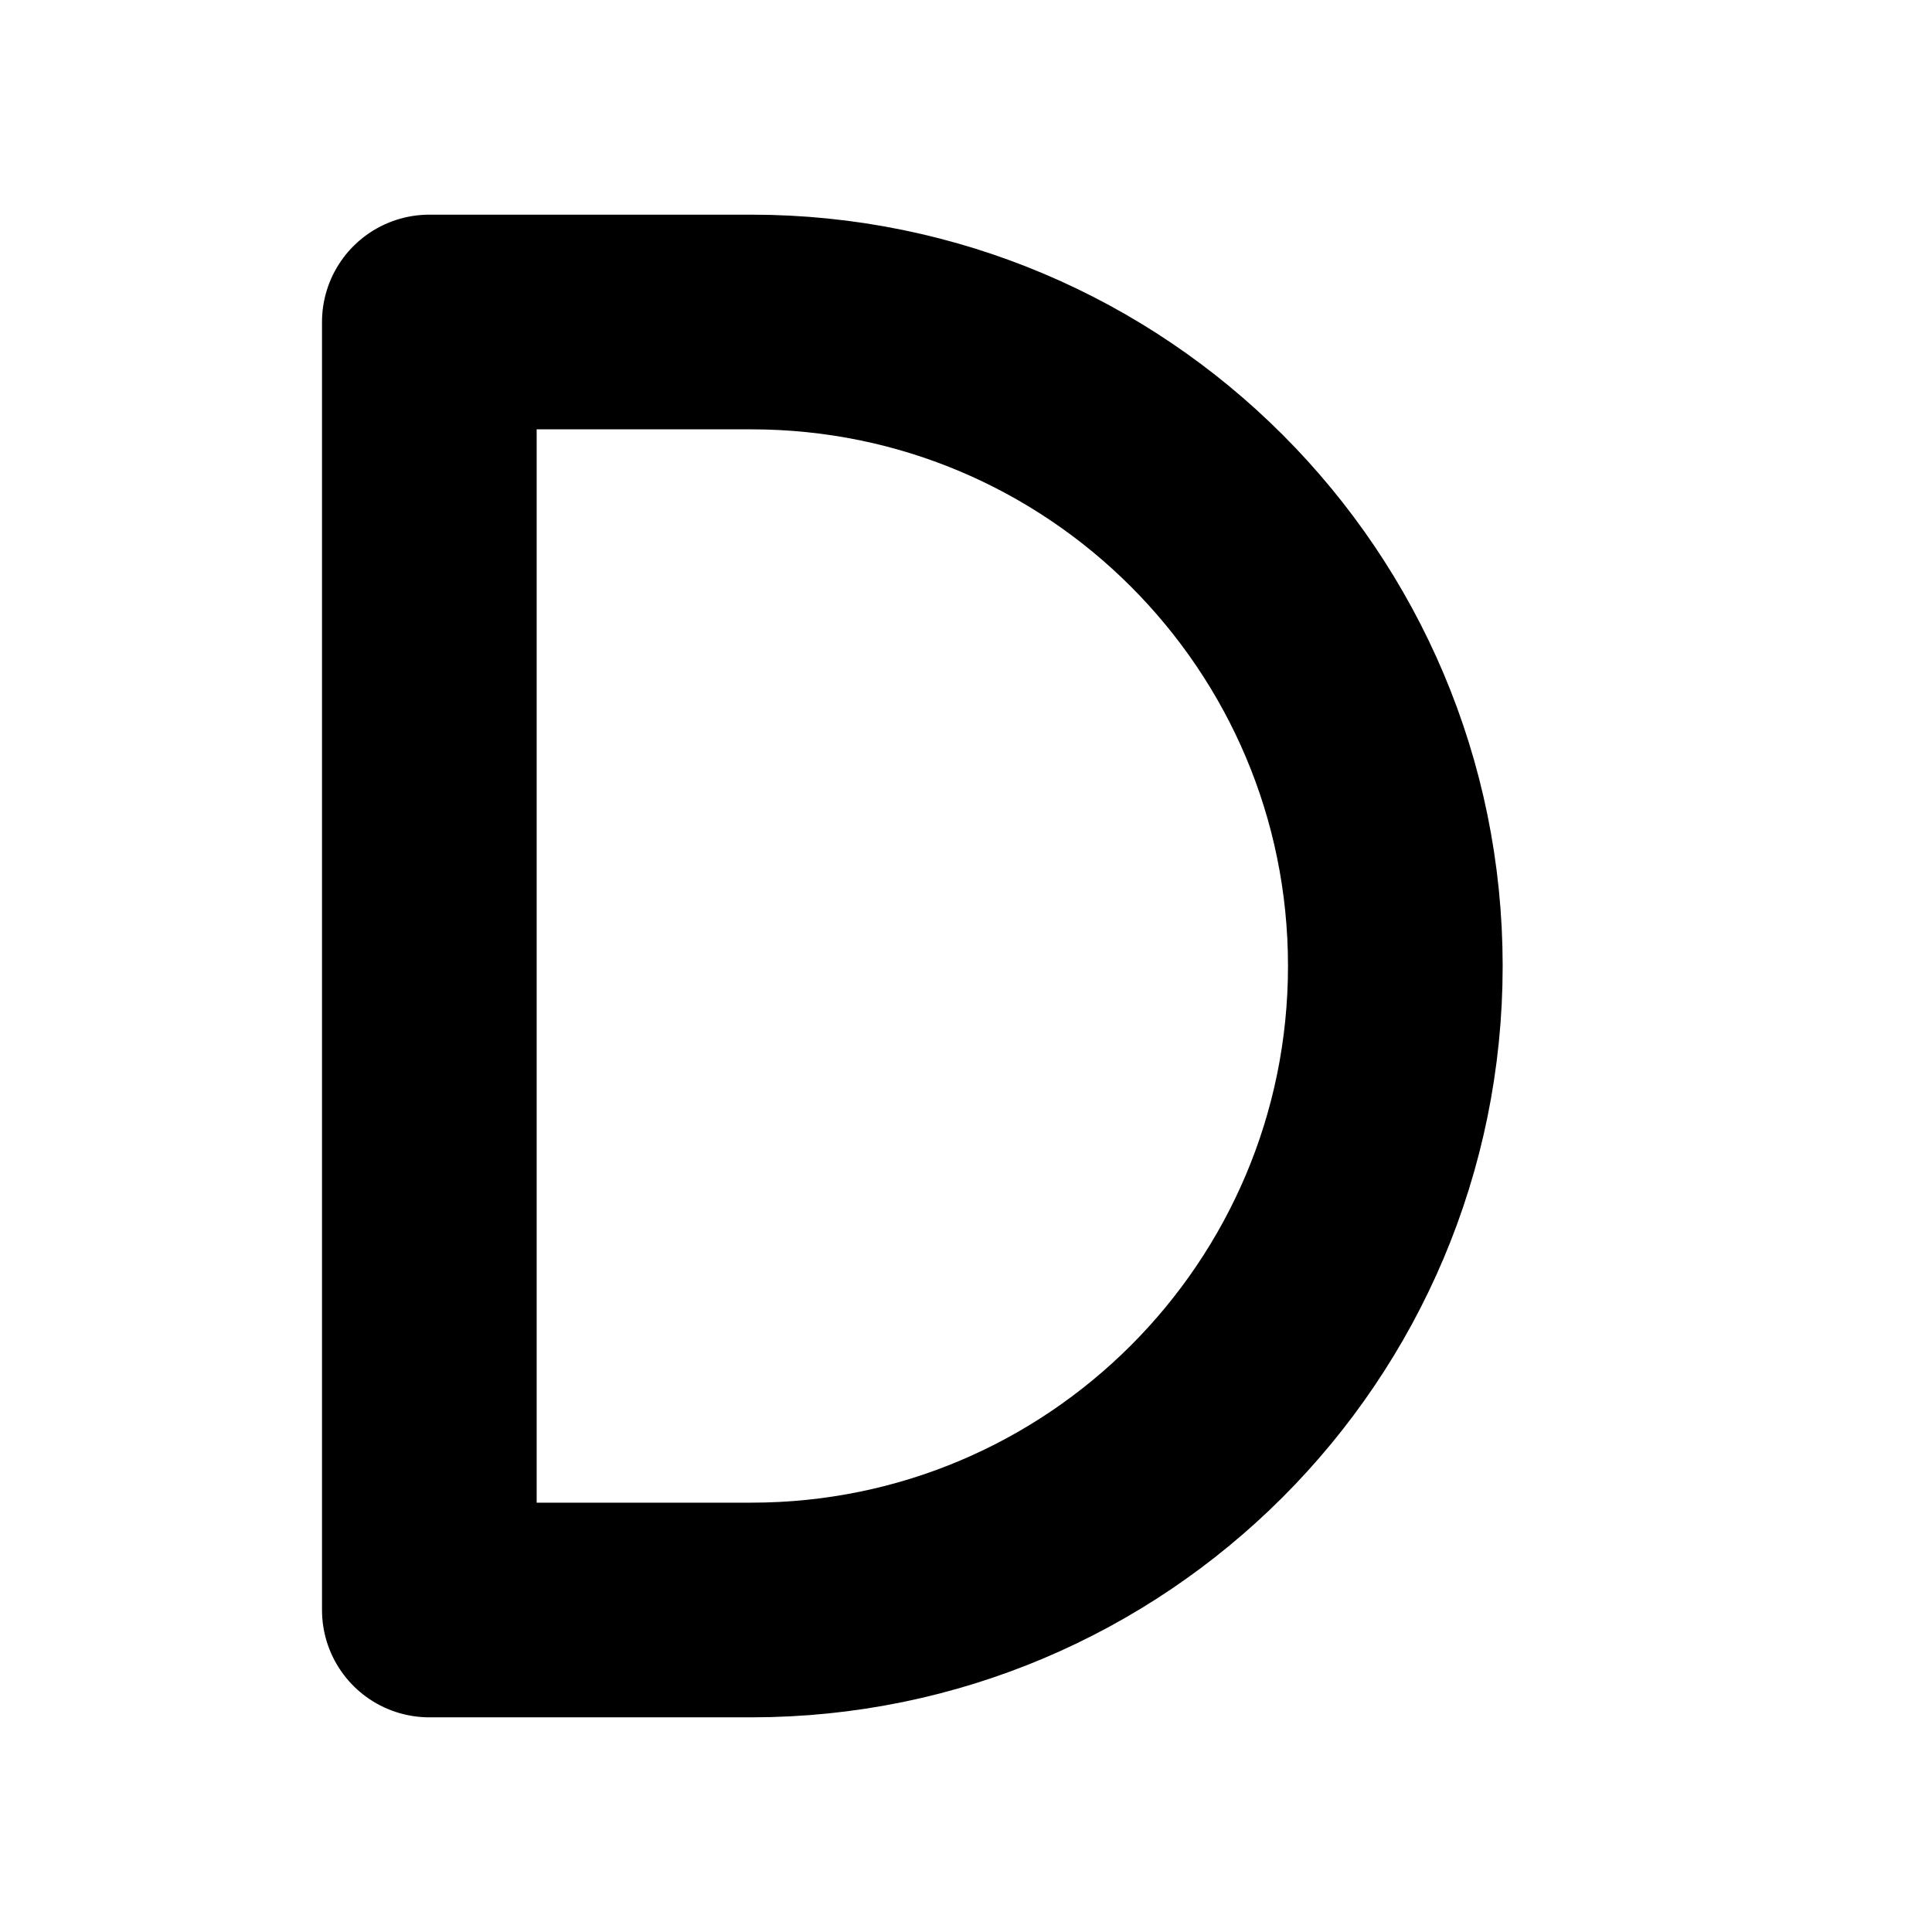
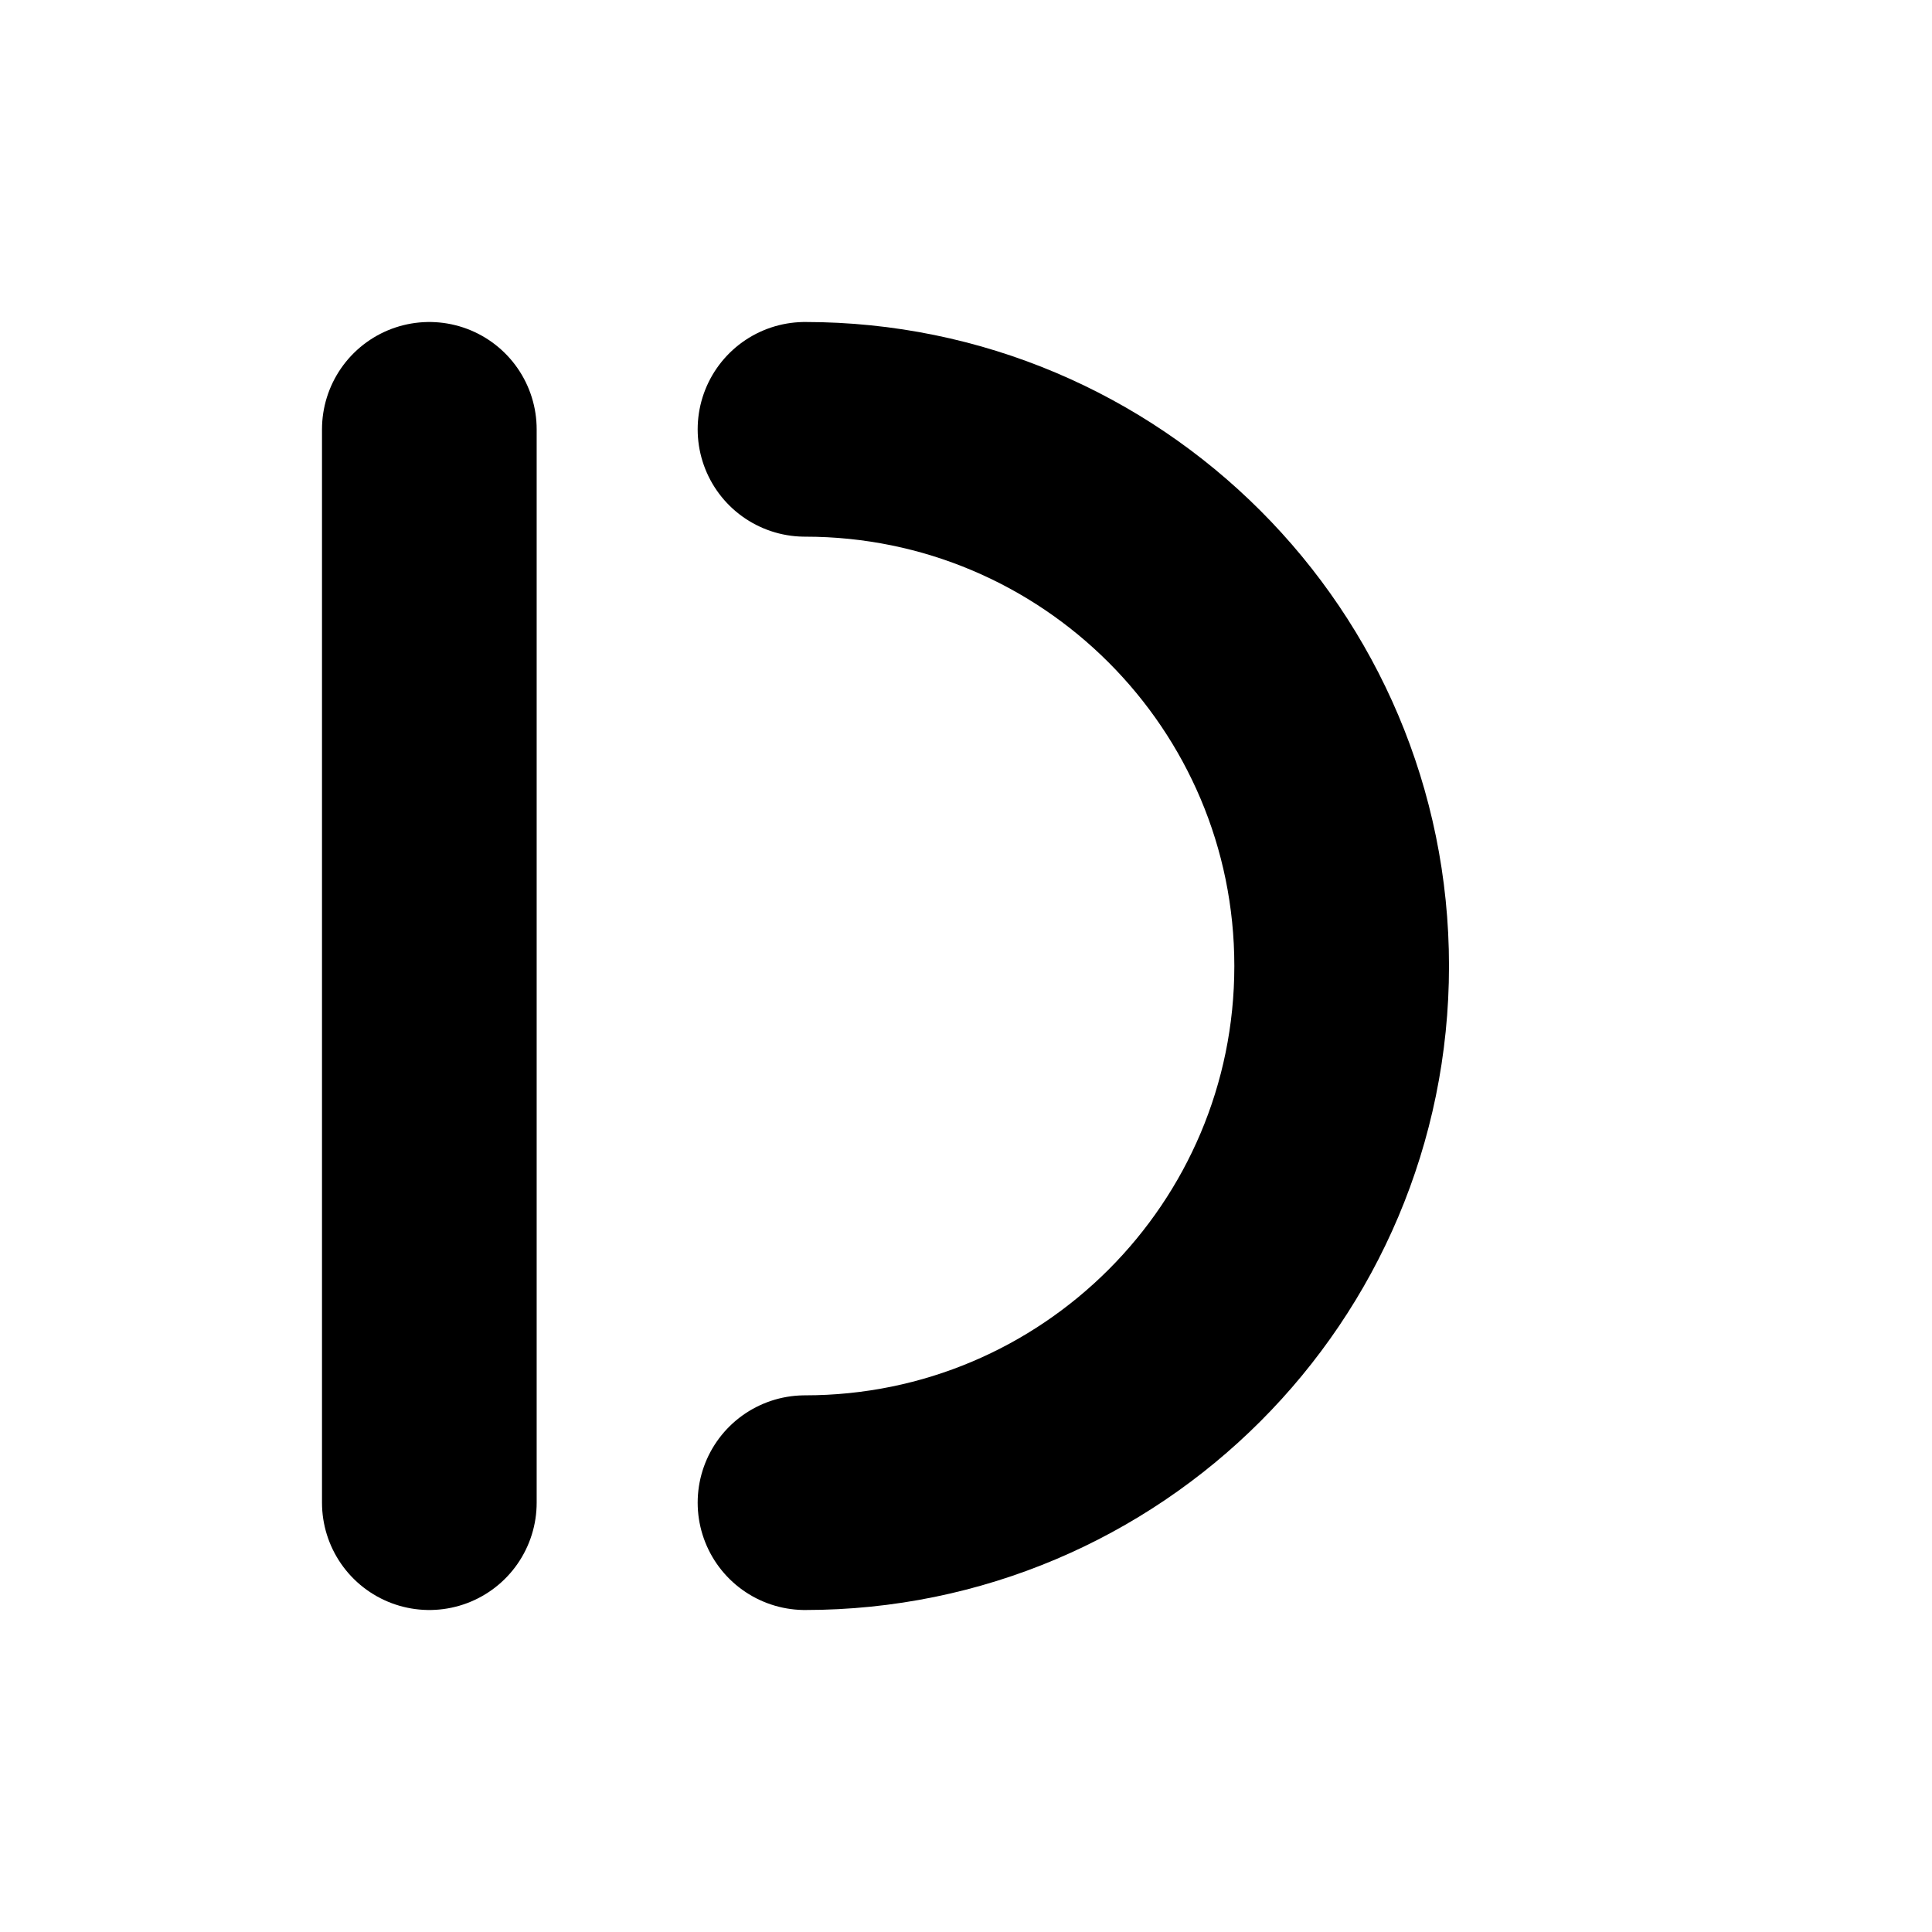
<svg xmlns="http://www.w3.org/2000/svg" width="36" height="36" viewBox="0 0 36 36">
-   <path d="M8 6H14A12 12 0 0 1 14 30H8Z" fill="none" stroke="#000" stroke-width="4" stroke-linejoin="round" />
+   <g fill="none" stroke="#000" stroke-width="4" stroke-linecap="round">
+     <path d="M8 8V28" />
+     <path d="M15 8A10 10 0 0 1 15 28" />
+   </g>
</svg>
